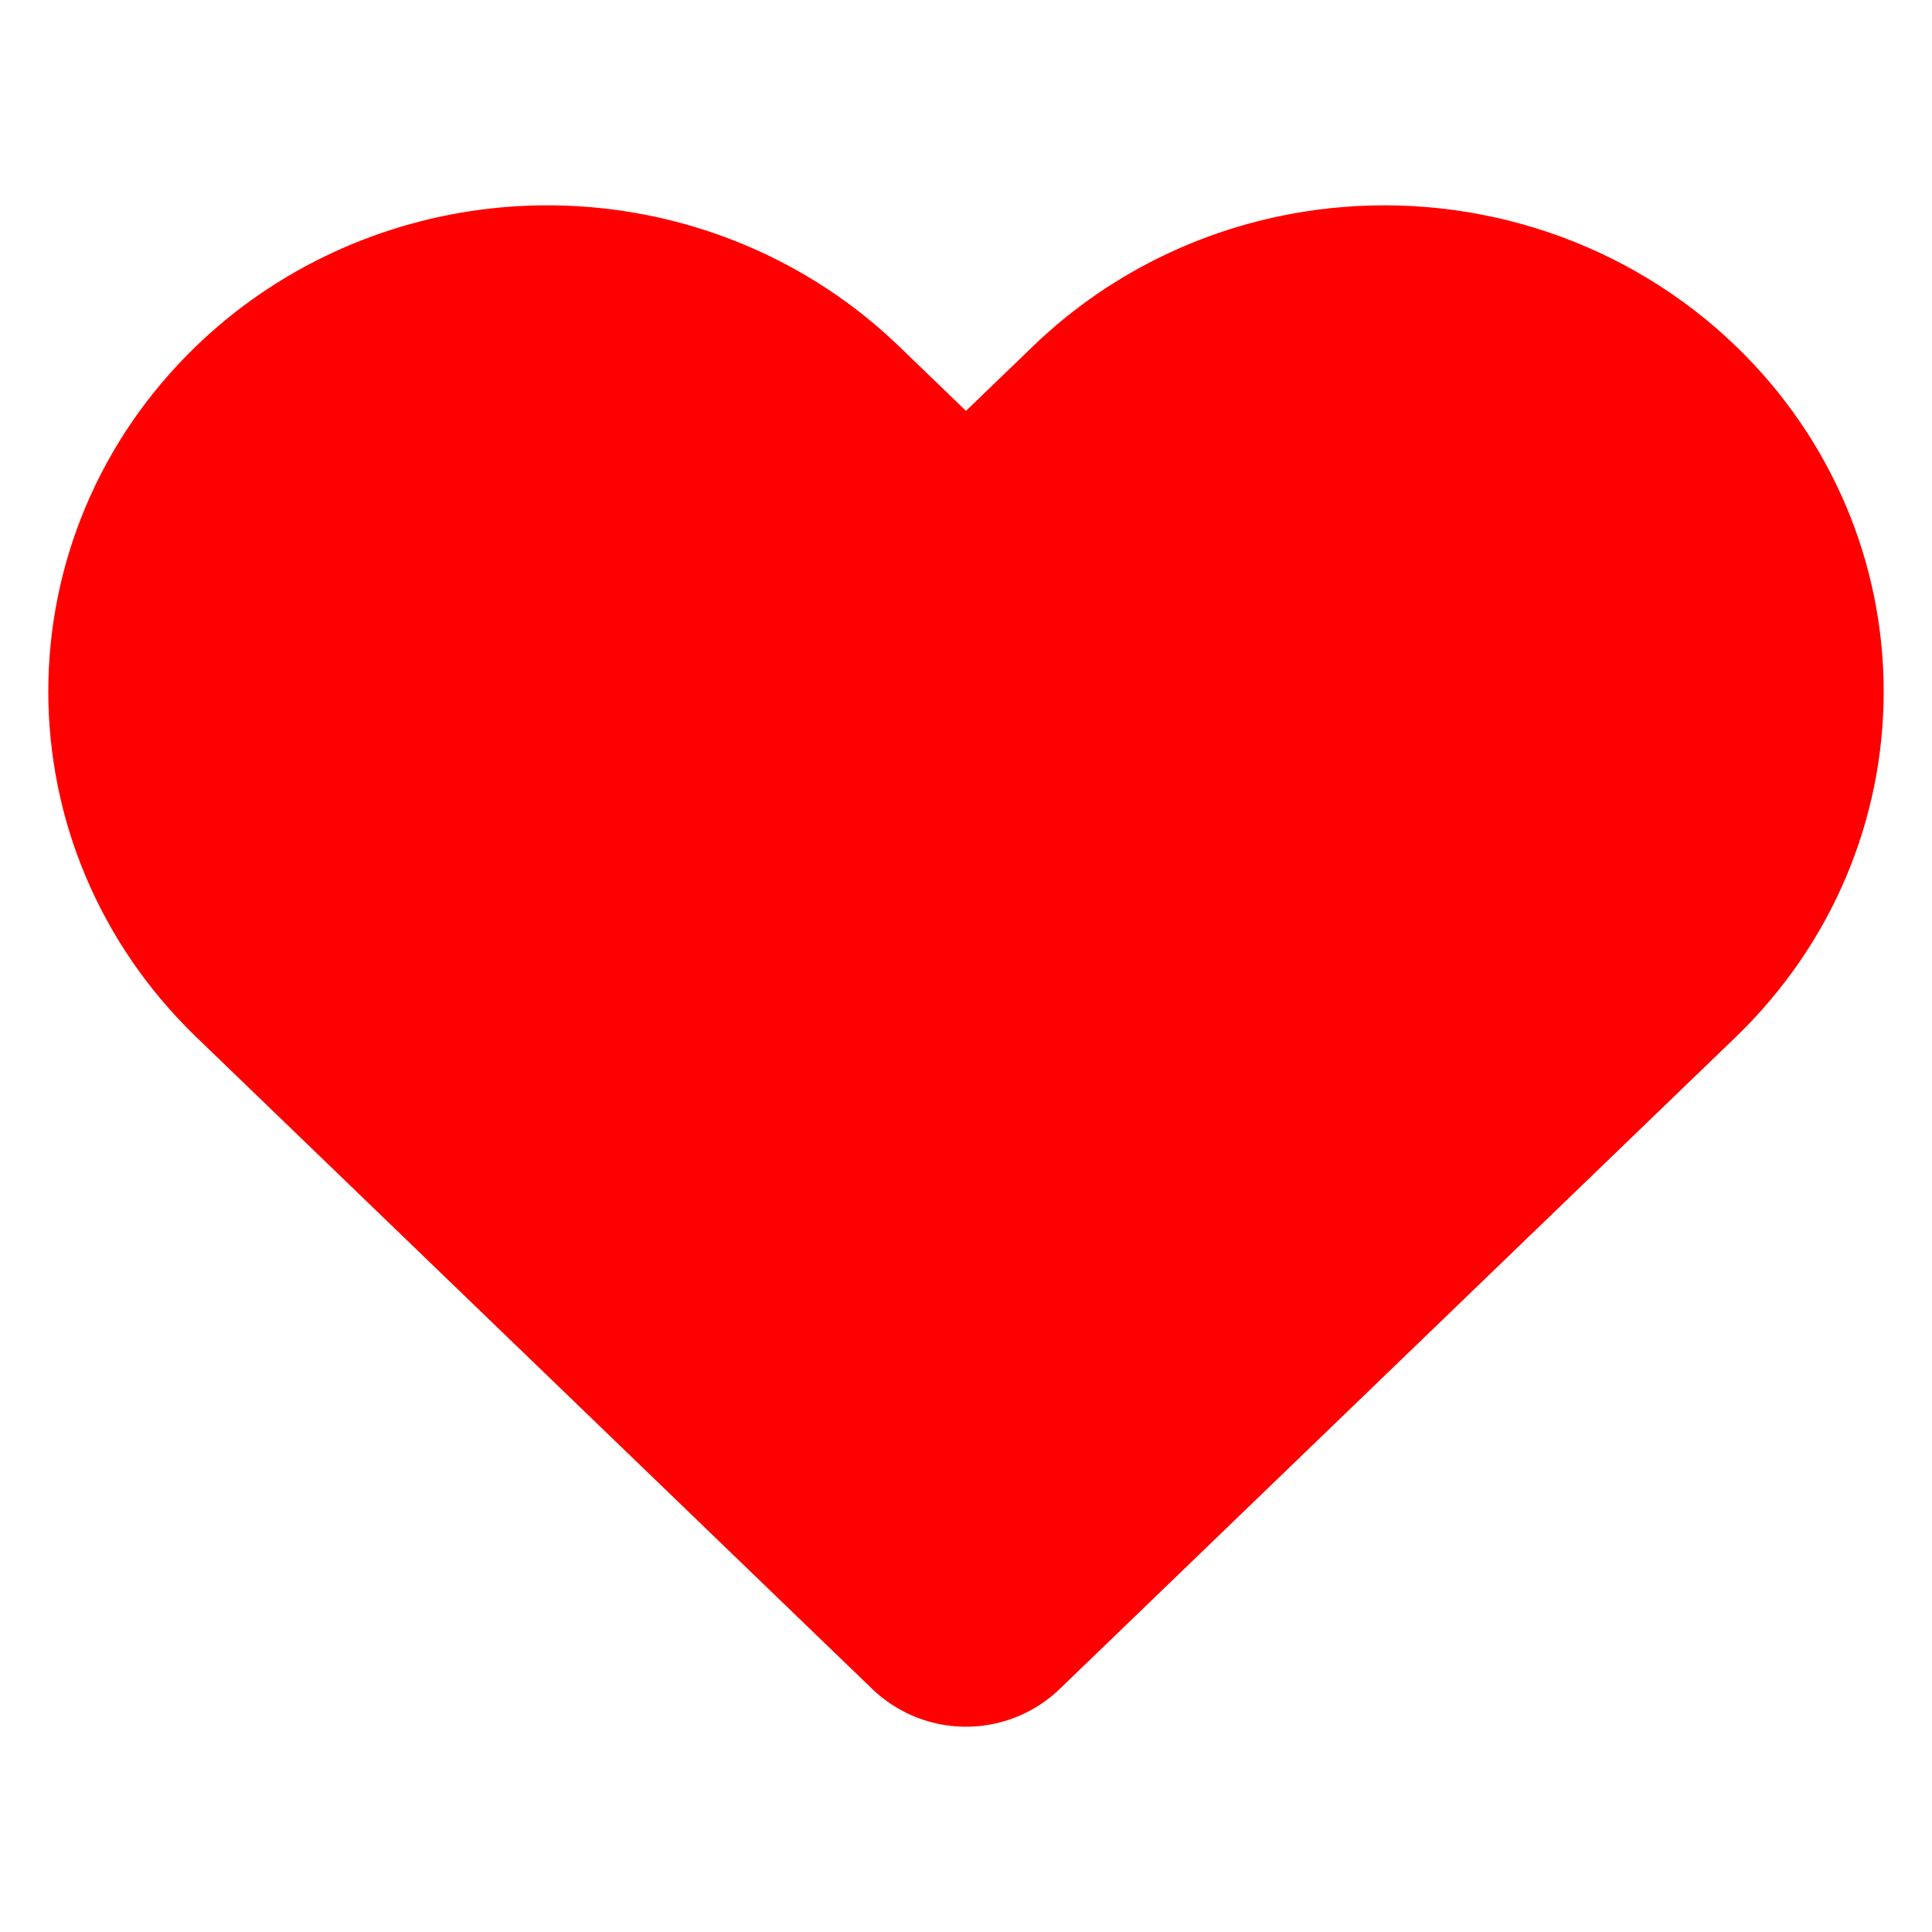
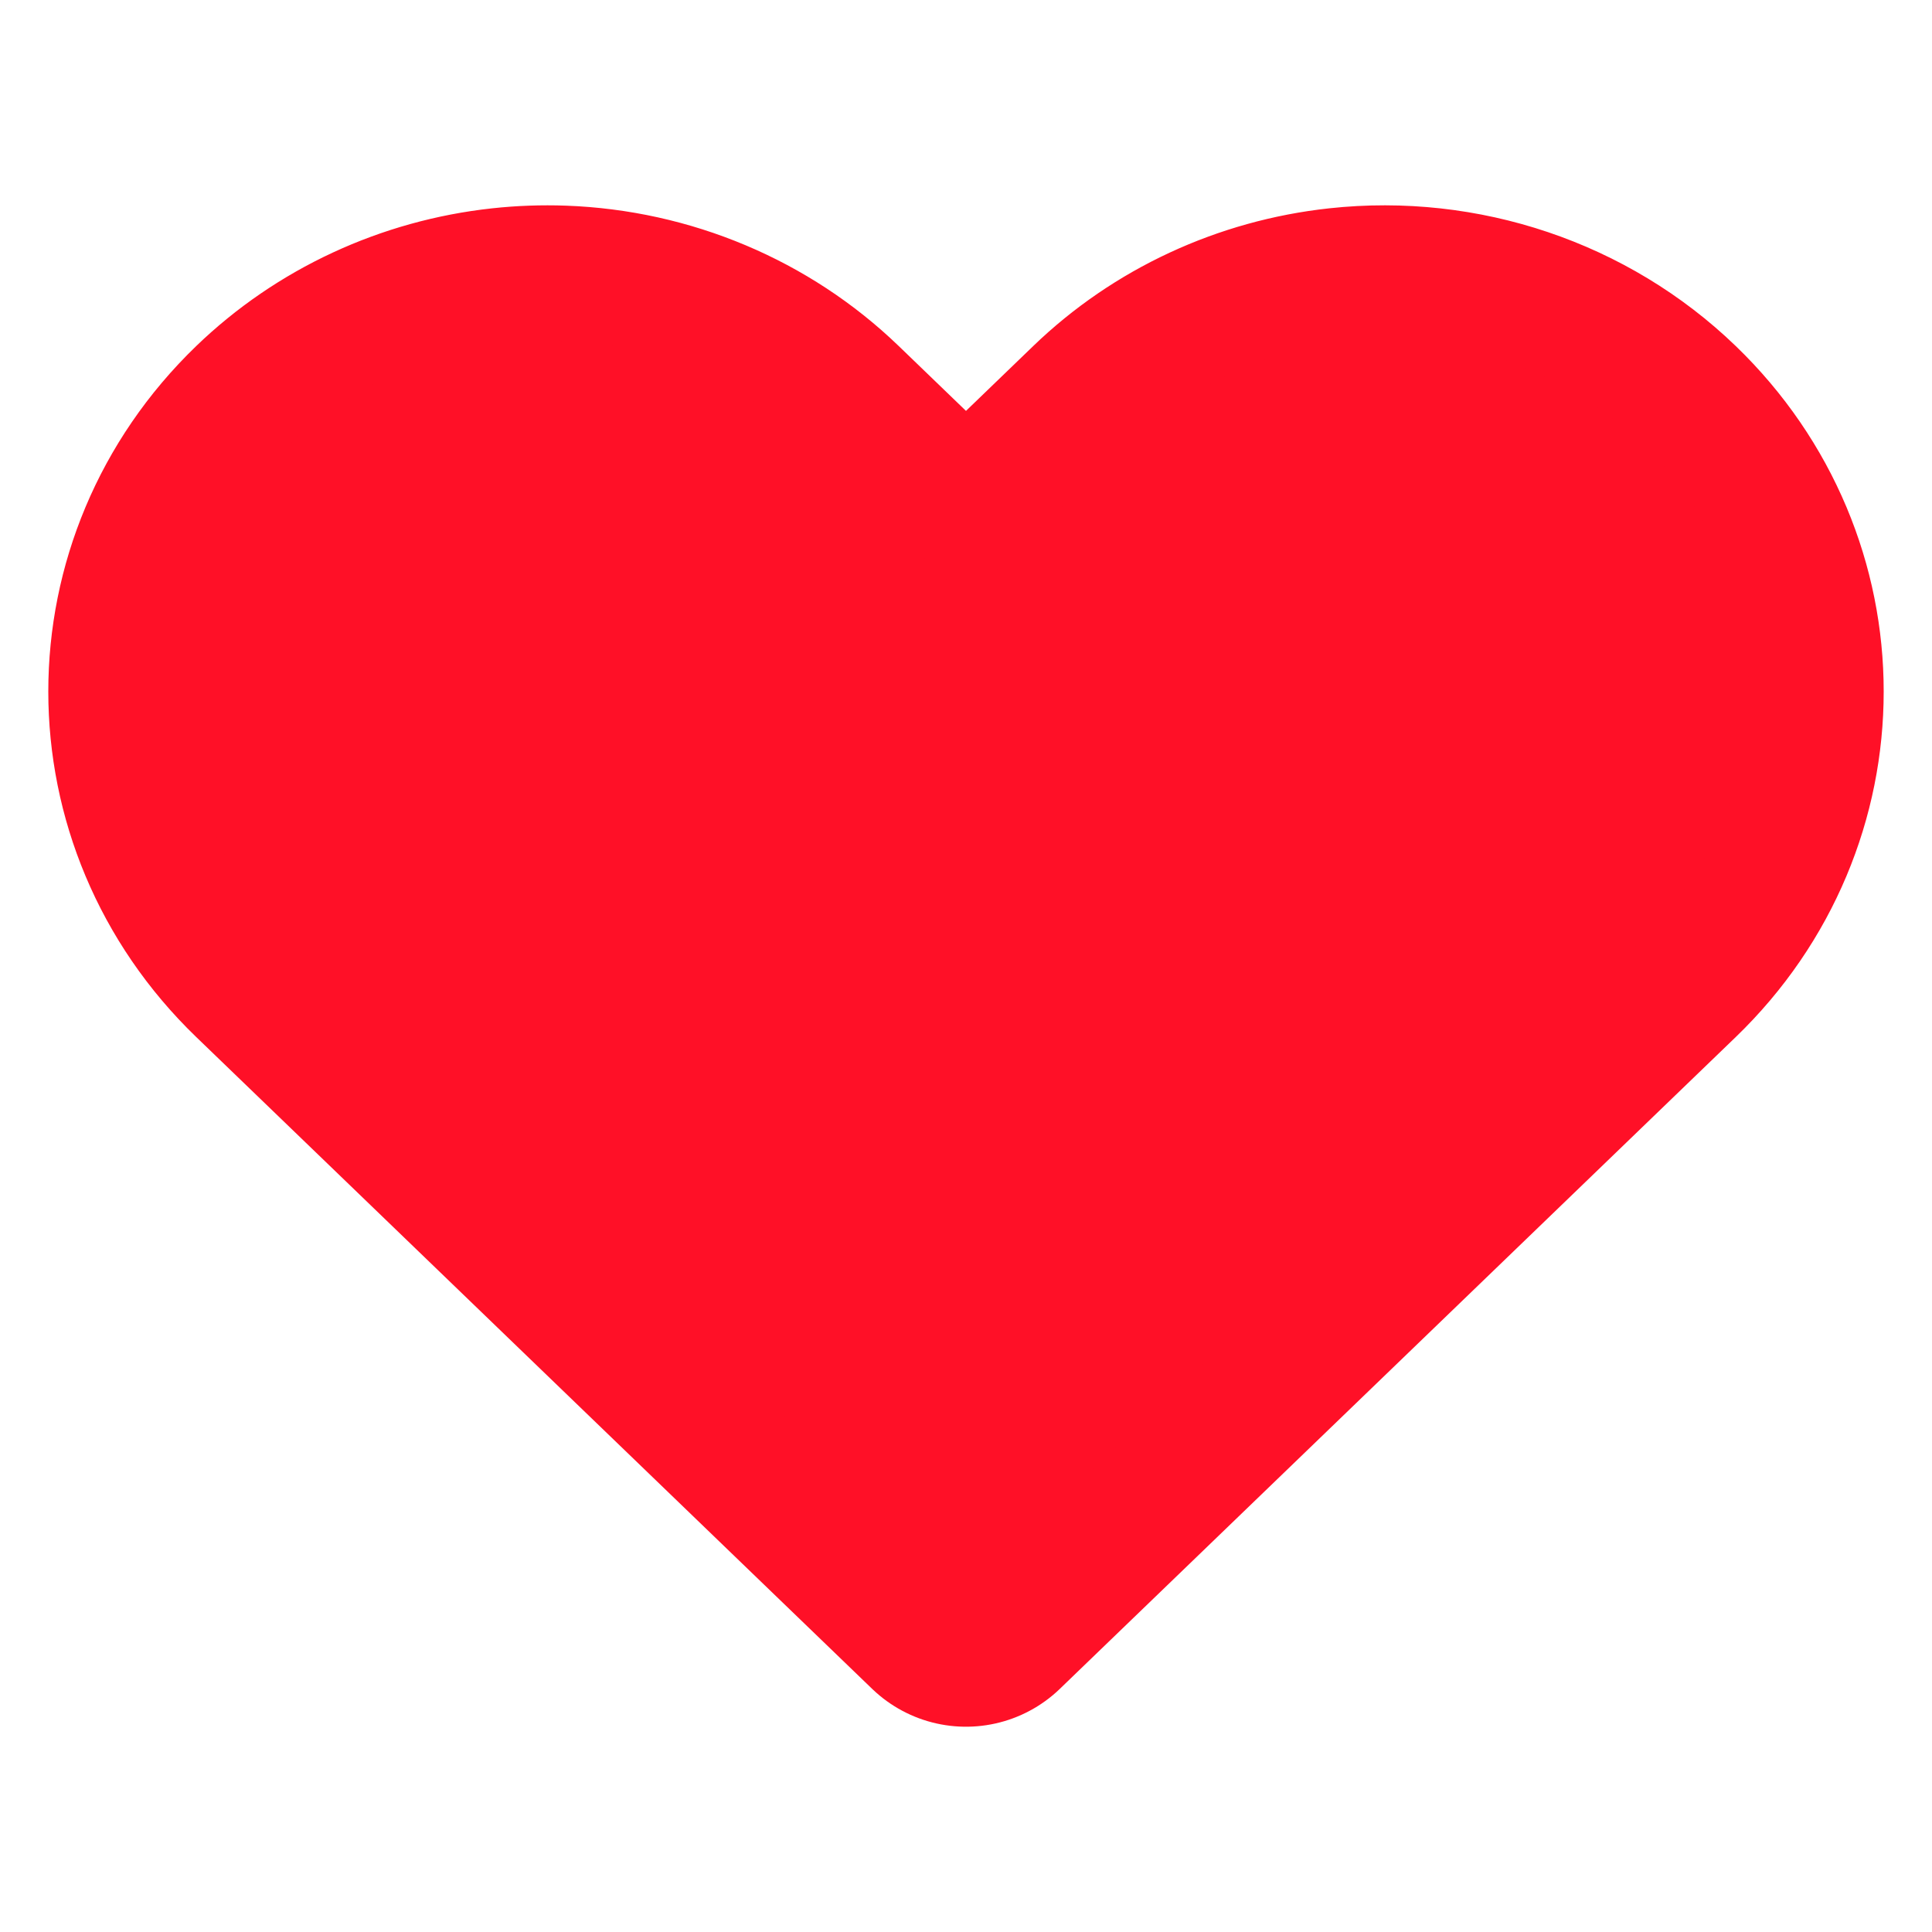
<svg xmlns="http://www.w3.org/2000/svg" width="500" height="500" viewBox="0 0 132.292 132.292" version="1.1" id="svg1">
  <defs id="defs1">
    </defs>
  <g id="layer1">
-     <path id="path1" style="fill:#ff0000;fill-opacity:1;stroke:none;stroke-width:35.981;stroke-dasharray:none;stroke-opacity:1" d="m -118.666,9.922 c -16.439,0 -29.766,13.327 -29.766,29.766 0.026,10.581 1.875,17.844 5.852,25.666 12.347,24.289 53.68,57.016 53.68,57.016 0,0 41.333,-32.727 53.68,-57.016 3.976,-7.822 5.825,-15.085 5.852,-25.666 0,-16.439 -13.326,-29.766 -29.765,-29.766 -16.439,0 -29.766,13.327 -29.766,29.766 0,-16.439 -13.327,-29.766 -29.766,-29.766 z" />
-     <path id="path21-2-9" style="fill:#ff0000;fill-opacity:1;stroke:#ff0000;stroke-width:18.521;stroke-linecap:square;stroke-linejoin:round;stroke-miterlimit:3.8;stroke-dasharray:none;stroke-opacity:1;paint-order:markers stroke fill" d="m 38.421,23.337 a 24.921,24.032 0 0 0 -3.722,0.134 24.921,24.032 0 0 0 -14.832,6.888 24.921,24.032 0 0 0 0,33.987 l 11.035,10.642 35.243,33.987 35.244,-33.987 11.035,-10.642 a 24.921,24.032 0 0 0 0,-33.987 24.921,24.032 0 0 0 -20.412,-6.888 24.921,24.032 0 0 0 -14.832,6.888 l -11.035,10.642 -11.035,-10.642 a 24.921,24.032 0 0 0 -16.69,-7.022 z" />
+     <path id="path1" style="fill:#ff0000;fill-opacity:1;stroke:none;stroke-width:35.981;stroke-dasharray:none;stroke-opacity:1" d="m 49.821,-136.897 c -16.439,0 -29.766,13.327 -29.766,29.766 0.026,10.581 1.875,17.844 5.852,25.666 12.347,24.289 53.68,57.016 53.68,57.016 0,0 41.333,-32.727 53.68,-57.016 3.976,-7.822 5.825,-15.085 5.852,-25.666 0,-16.439 -13.326,-29.766 -29.765,-29.766 -16.439,0 -29.766,13.327 -29.766,29.766 0,-16.439 -13.327,-29.766 -29.766,-29.766 z" />
+     <path id="path21-2-9" style="fill:#ff1027;fill-opacity:1;stroke:#ff1027;stroke-width:18.521;stroke-linecap:square;stroke-linejoin:round;stroke-miterlimit:3.8;stroke-dasharray:none;stroke-opacity:1;paint-order:markers stroke fill" d="m 38.421,23.337 a 24.921,24.032 0 0 0 -3.722,0.134 24.921,24.032 0 0 0 -14.832,6.888 24.921,24.032 0 0 0 0,33.987 l 11.035,10.642 35.243,33.987 35.244,-33.987 11.035,-10.642 a 24.921,24.032 0 0 0 0,-33.987 24.921,24.032 0 0 0 -20.412,-6.888 24.921,24.032 0 0 0 -14.832,6.888 l -11.035,10.642 -11.035,-10.642 a 24.921,24.032 0 0 0 -16.69,-7.022 z" />
+     <path id="path21-2-9-9" style="fill:#ff1027;fill-opacity:1;stroke:#ff1027;stroke-width:18.521;stroke-linecap:square;stroke-linejoin:round;stroke-miterlimit:3.8;stroke-dasharray:none;stroke-opacity:1;paint-order:markers stroke fill" d="m 184.455,28.797 a 24.921,24.032 0 0 0 -3.722,0.134 24.921,24.032 0 0 0 -14.832,6.888 24.921,24.032 0 0 0 0,33.987 l 11.035,10.642 35.243,33.987 35.244,-33.987 11.035,-10.642 a 24.921,24.032 0 0 0 0,-33.987 24.921,24.032 0 0 0 -20.412,-6.888 24.921,24.032 0 0 0 -14.832,6.888 l -11.035,10.642 -11.035,-10.642 a 24.921,24.032 0 0 0 -16.69,-7.022 z" />
+     <path id="path21-2-9-9-7" style="fill:#ff1027;fill-opacity:1;stroke:#ff1027;stroke-width:18.521;stroke-linecap:square;stroke-linejoin:round;stroke-miterlimit:3.8;stroke-dasharray:none;stroke-opacity:1;paint-order:markers stroke fill" d="m -106.962,23.91 a 24.921,24.032 0 0 0 -3.722,0.134 24.921,24.032 0 0 0 -14.832,6.888 24.921,24.032 0 0 0 0,33.987 l 11.035,10.642 35.244,33.987 35.244,-33.987 11.035,-10.642 a 24.921,24.032 0 0 0 0,-33.987 24.921,24.032 0 0 0 -20.412,-6.888 24.921,24.032 0 0 0 -14.832,6.888 l -11.035,10.642 -11.035,-10.642 a 24.921,24.032 0 0 0 -16.69,-7.022 z" />
  </g>
</svg>
